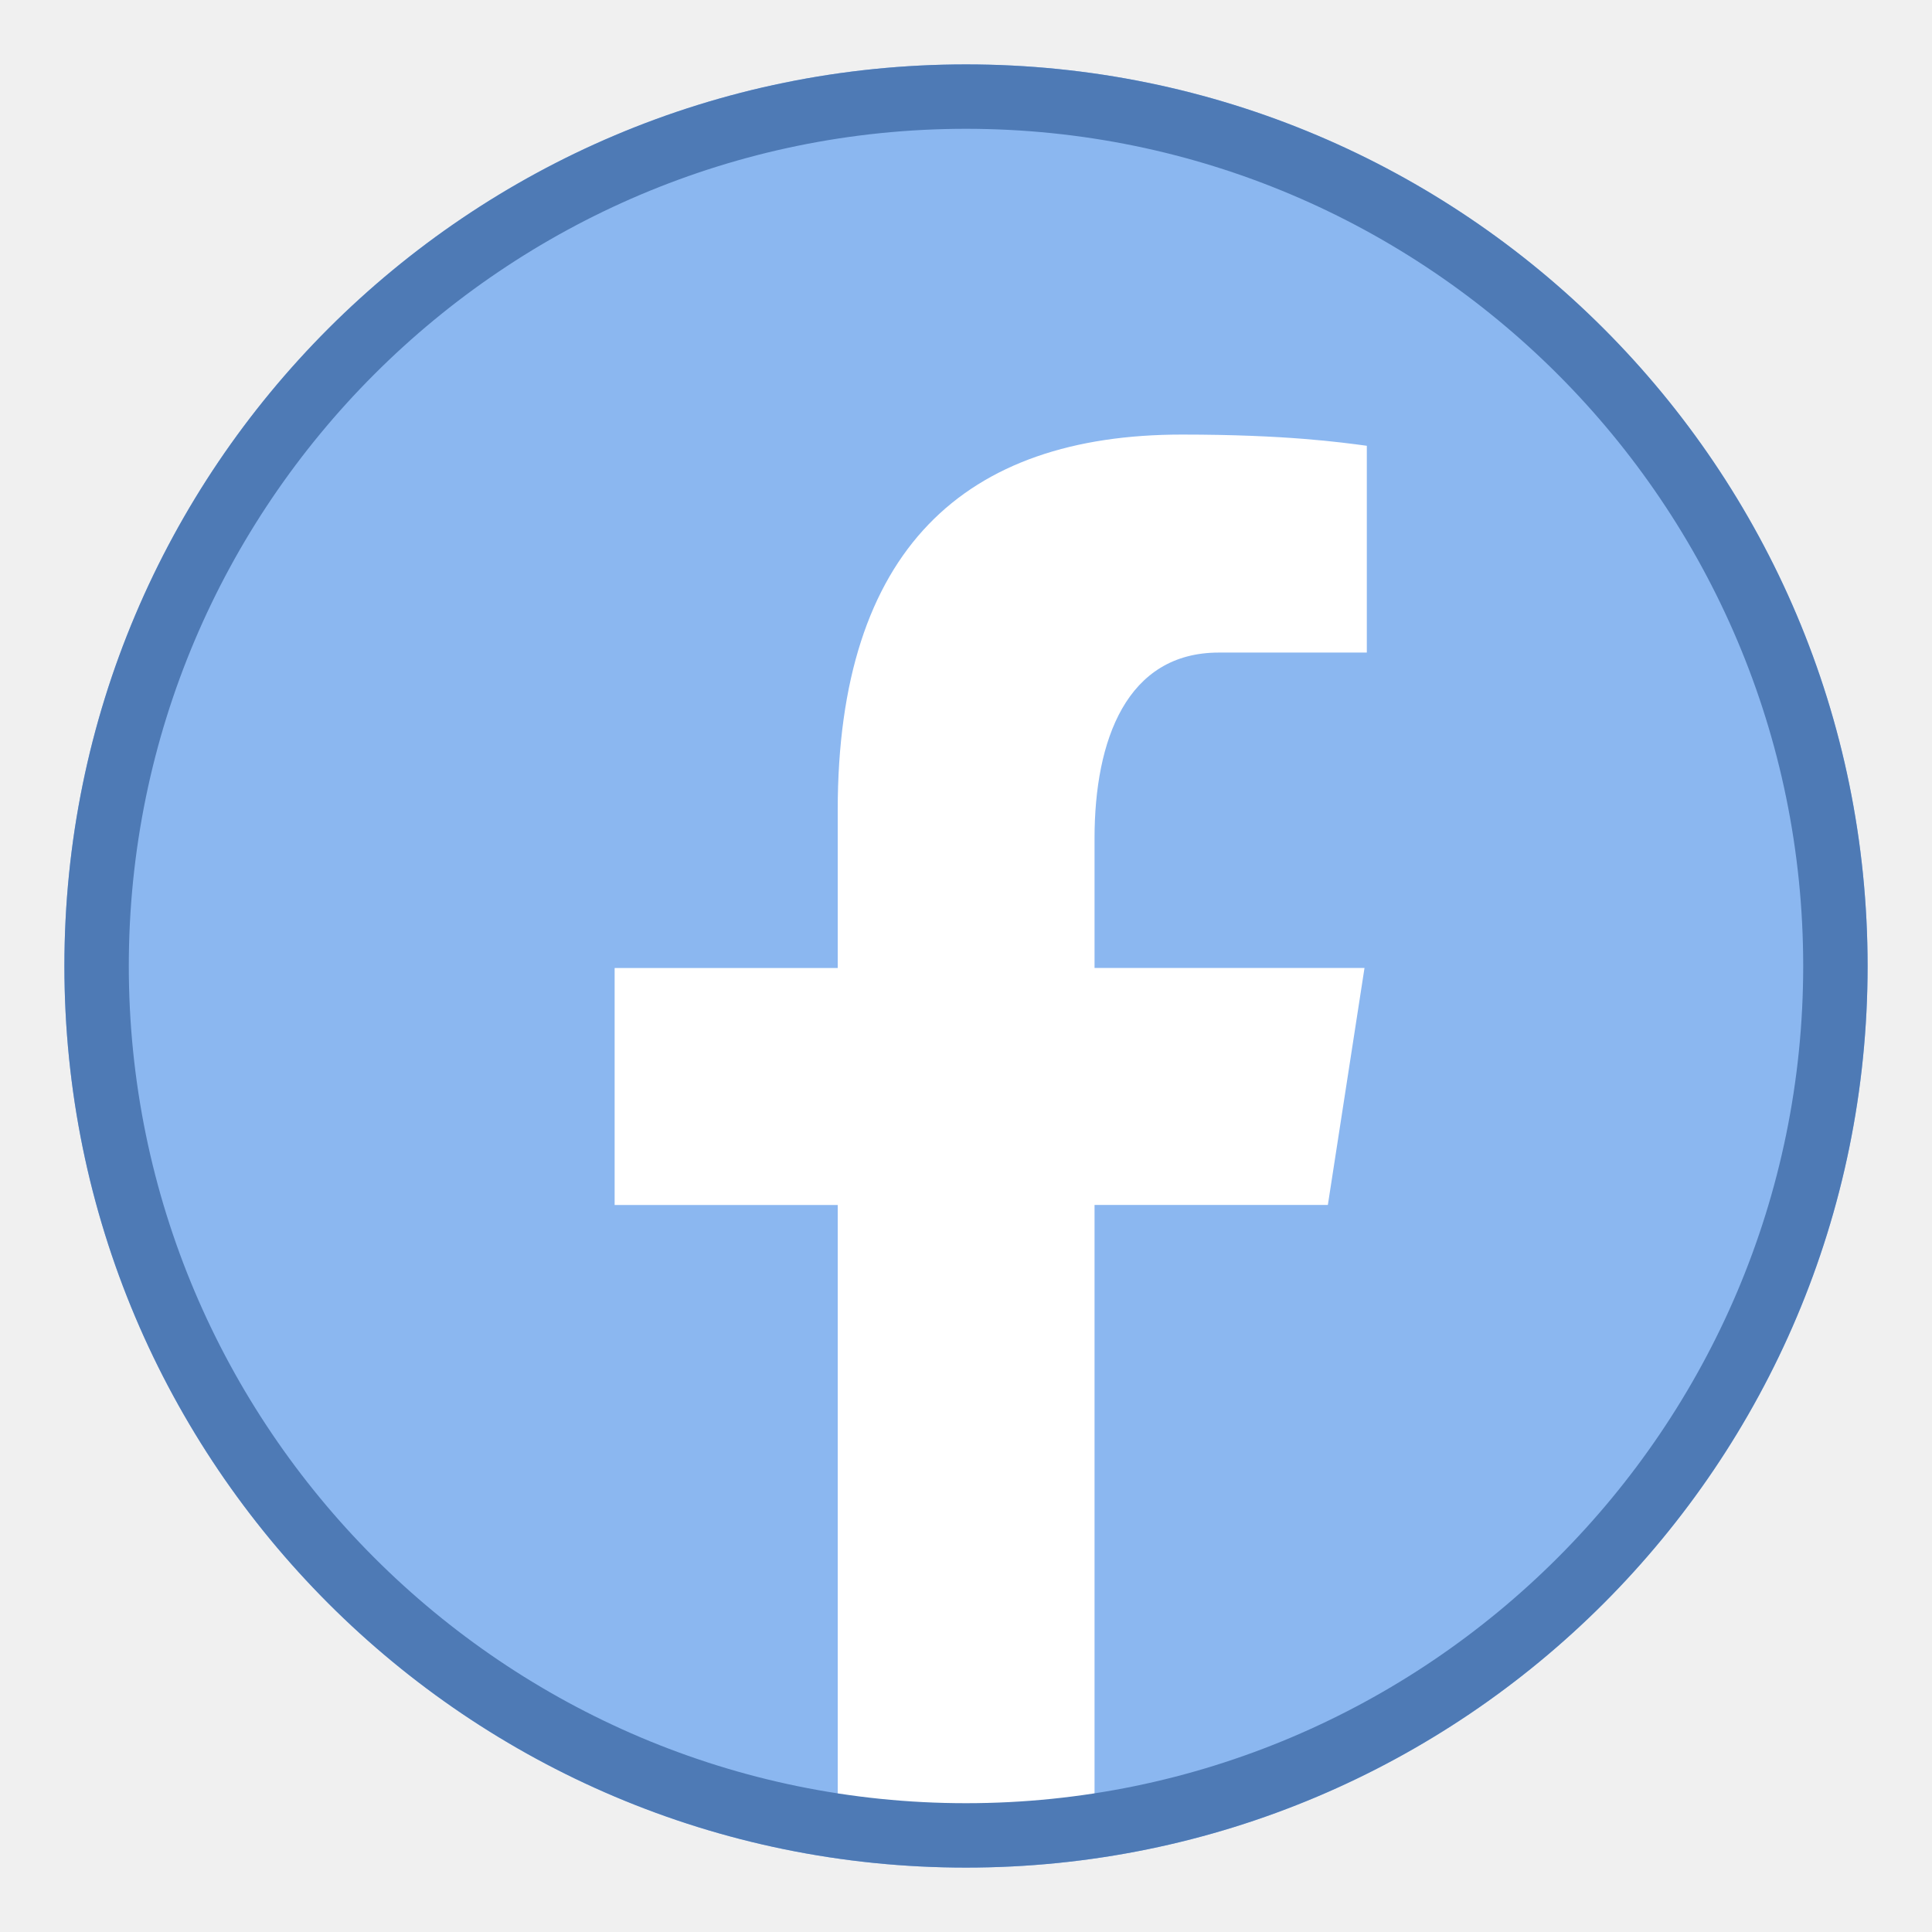
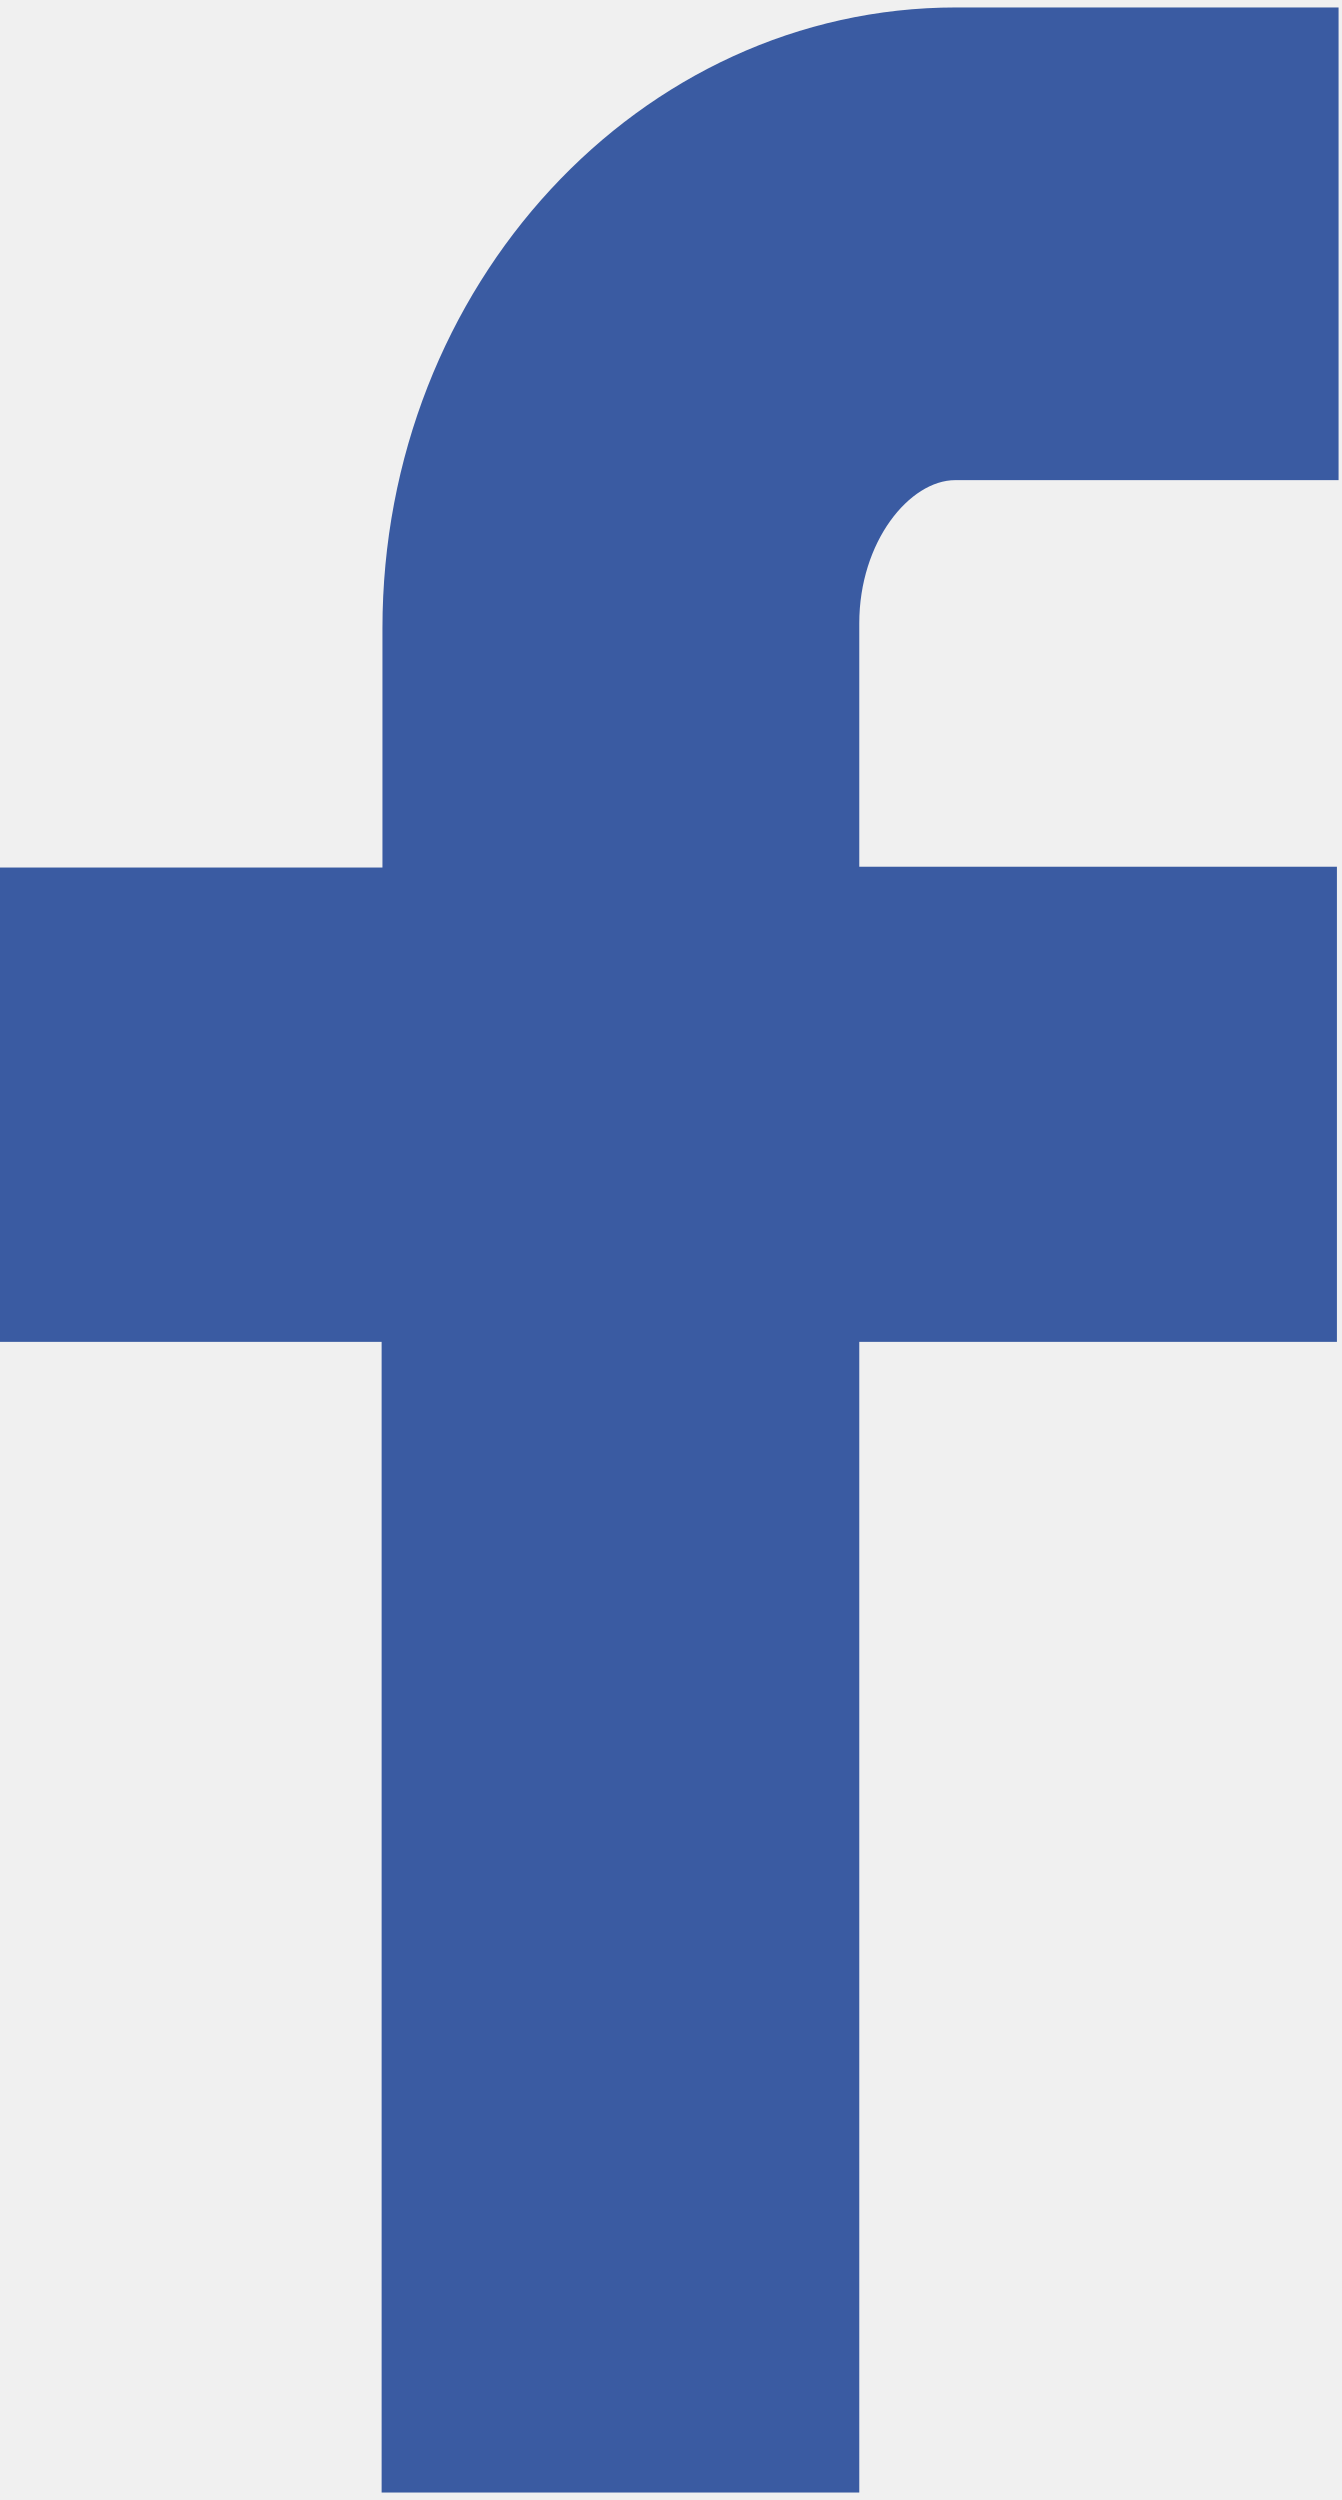
- <svg xmlns="http://www.w3.org/2000/svg" viewBox="0 0 30 30" width="30px" height="30px">
-   <path fill="#8bb7f0" d="M15 1A14 14 0 1 0 15 29A14 14 0 1 0 15 1Z" />
-   <path fill="#fff" d="M28.921 16.479c.002-.02.006-.039.008-.059C28.926 16.439 28.922 16.459 28.921 16.479zM1.071 16.415c.003.027.008.053.011.08C1.079 16.468 1.074 16.441 1.071 16.415zM16.996 18.71h3.623l.569-3.68h-4.192v-2.012c0-1.529.5-2.885 1.93-2.885h2.298V6.922c-.404-.054-1.257-.174-2.871-.174-3.37 0-5.345 1.78-5.345 5.834v2.449H9.544v3.68h3.464v9.92c.684.103 1.379.173 2.093.173.644 0 1.274-.059 1.895-.143V18.71z" />
-   <g>
-     <path fill="#4e7ab5" d="M15,2c7.168,0,13,5.832,13,13s-5.832,13-13,13S2,22.168,2,15S7.832,2,15,2 M15,1 C7.268,1,1,7.268,1,15s6.268,14,14,14s14-6.268,14-14S22.732,1,15,1L15,1z" />
-   </g>
+ <svg xmlns="http://www.w3.org/2000/svg" version="1.1" id="Layer_1" x="0px" y="0px" width="162px" height="302px" viewBox="0 0 162 302" style="enable-background:new 0 0 162 302;" xml:space="preserve">
+   <style type="text/css">
+ 	.st0{fill:#3A5BA2;}
+ </style>
+   <path class="st0" d="M161.6,58h-46.2c-5.5,0-11.6,7.4-11.6,17.3v29.4h57.7v57.4h-57.7v139H46.1v-139H0v-57.3h46.2V75.9  c0-41.4,31.1-75,69.3-75h46.2V58H161.6z" />
</svg>
